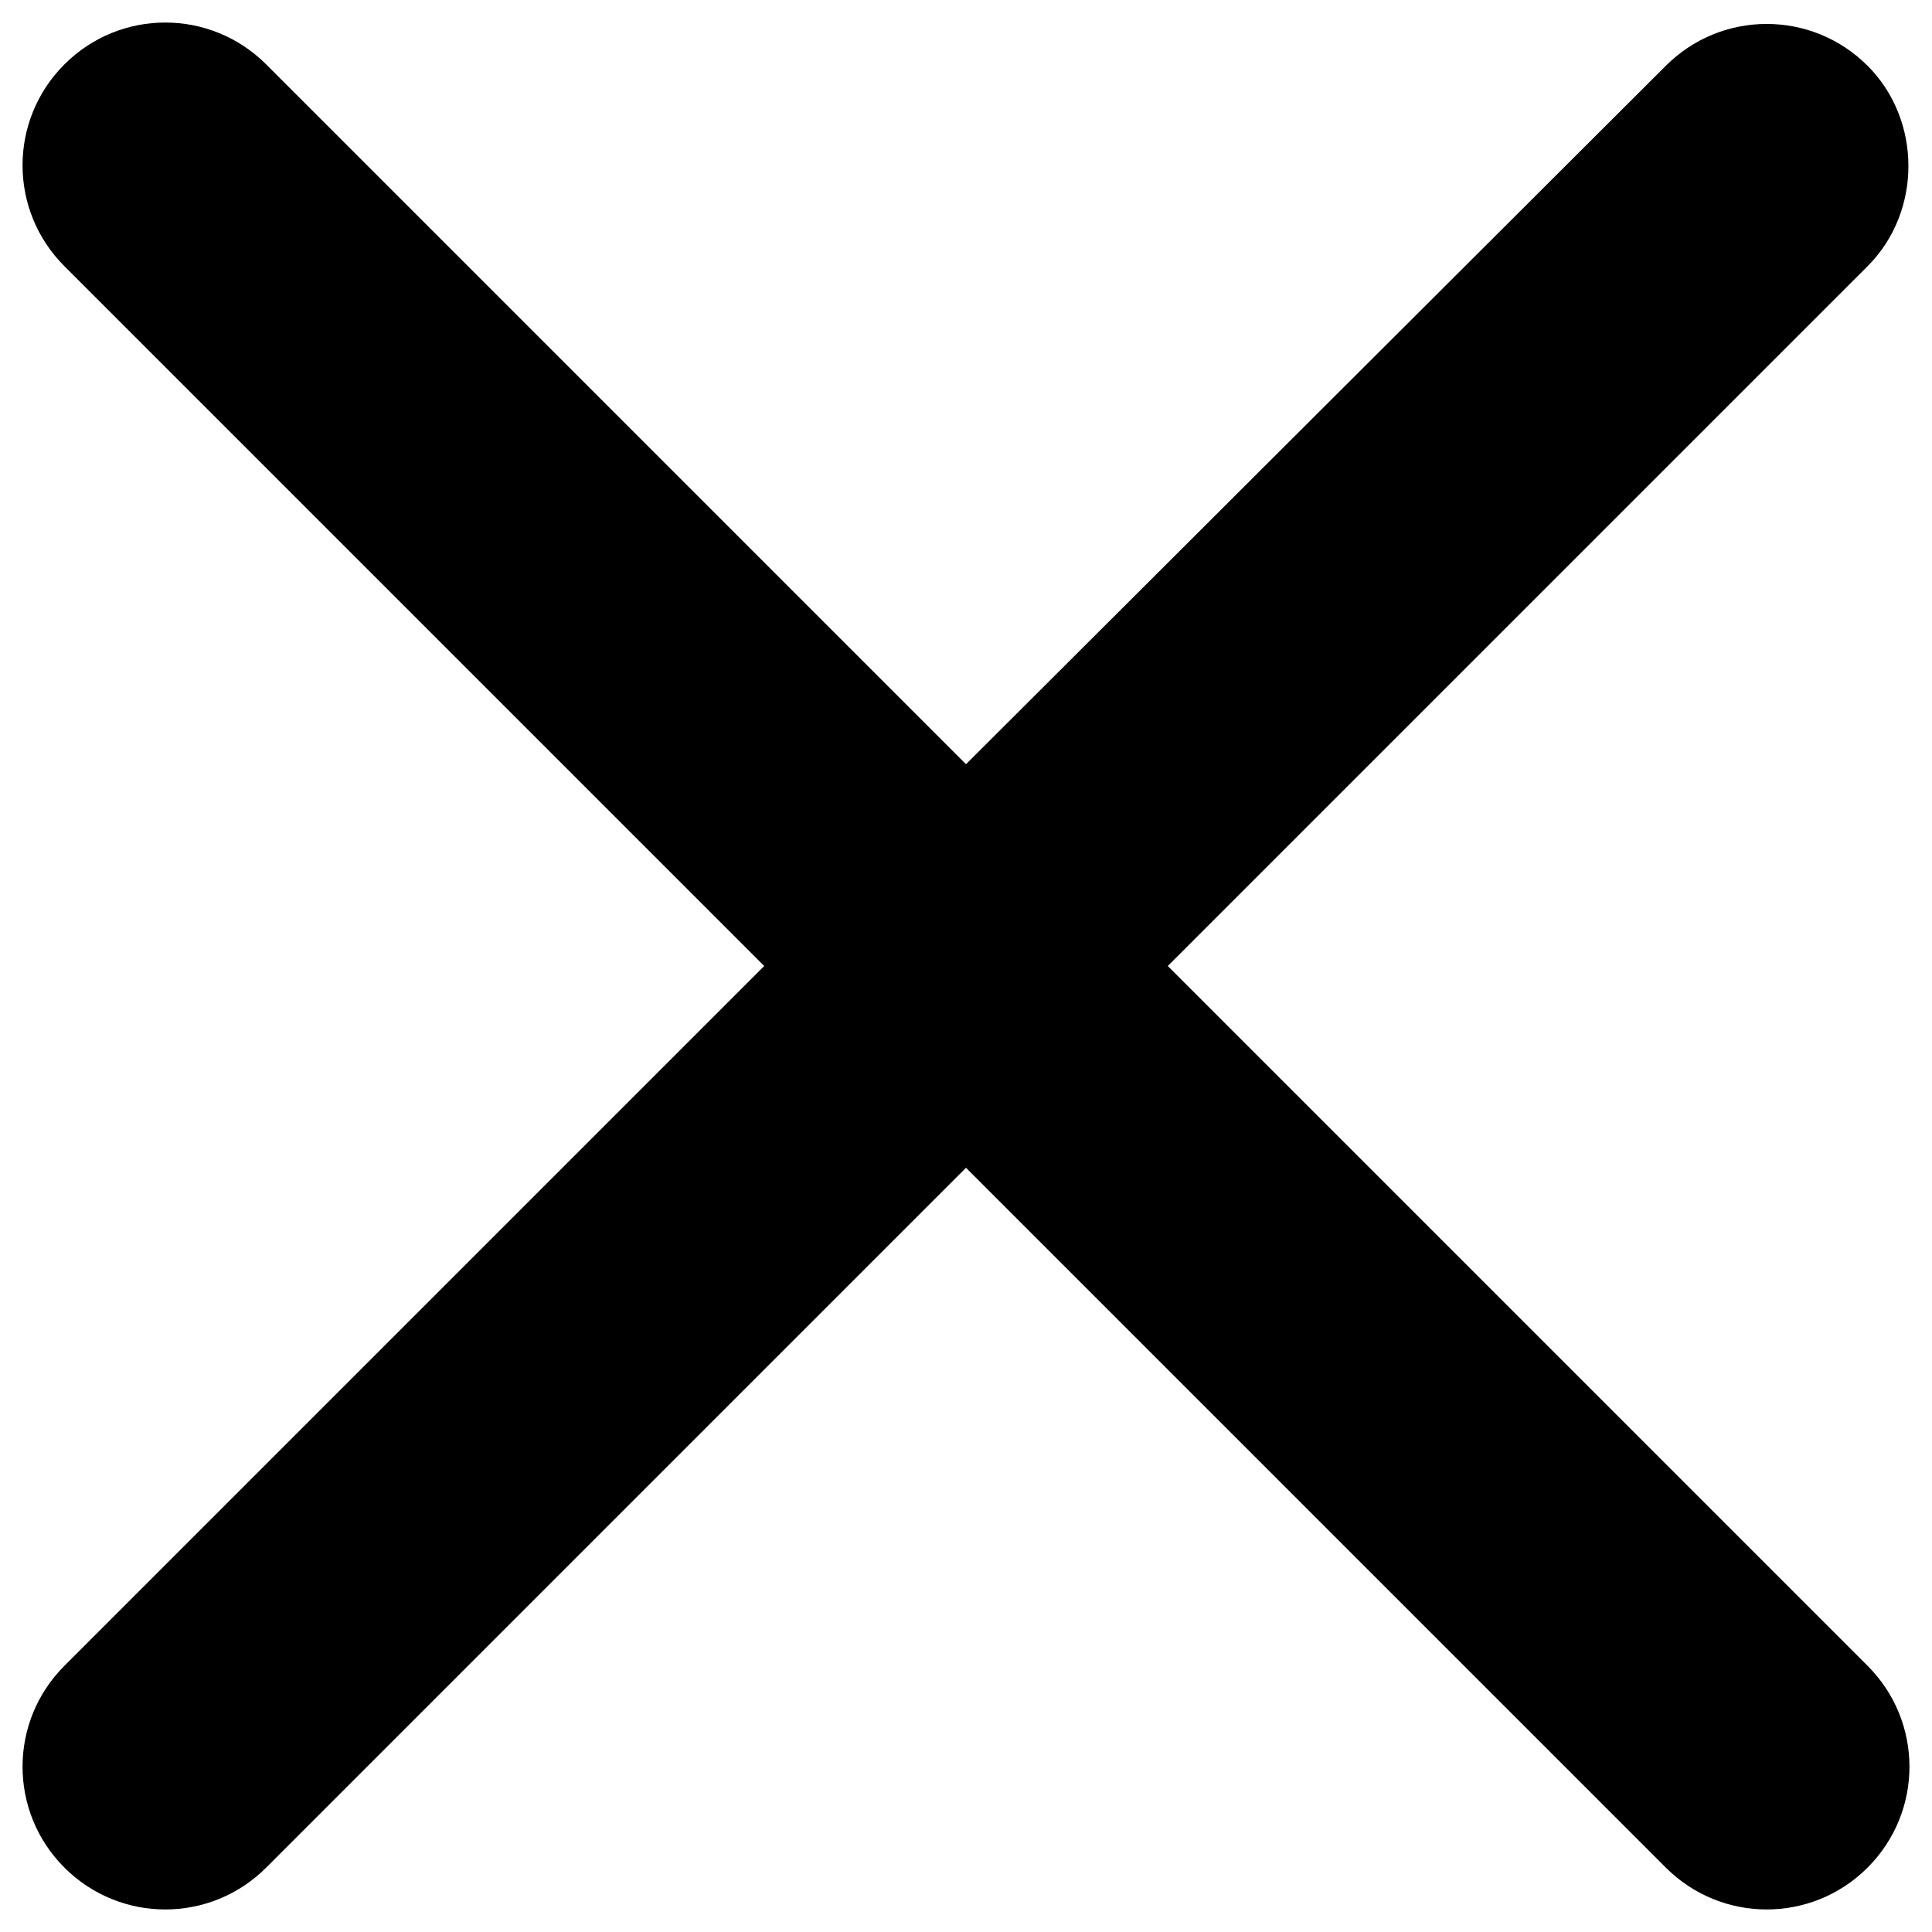
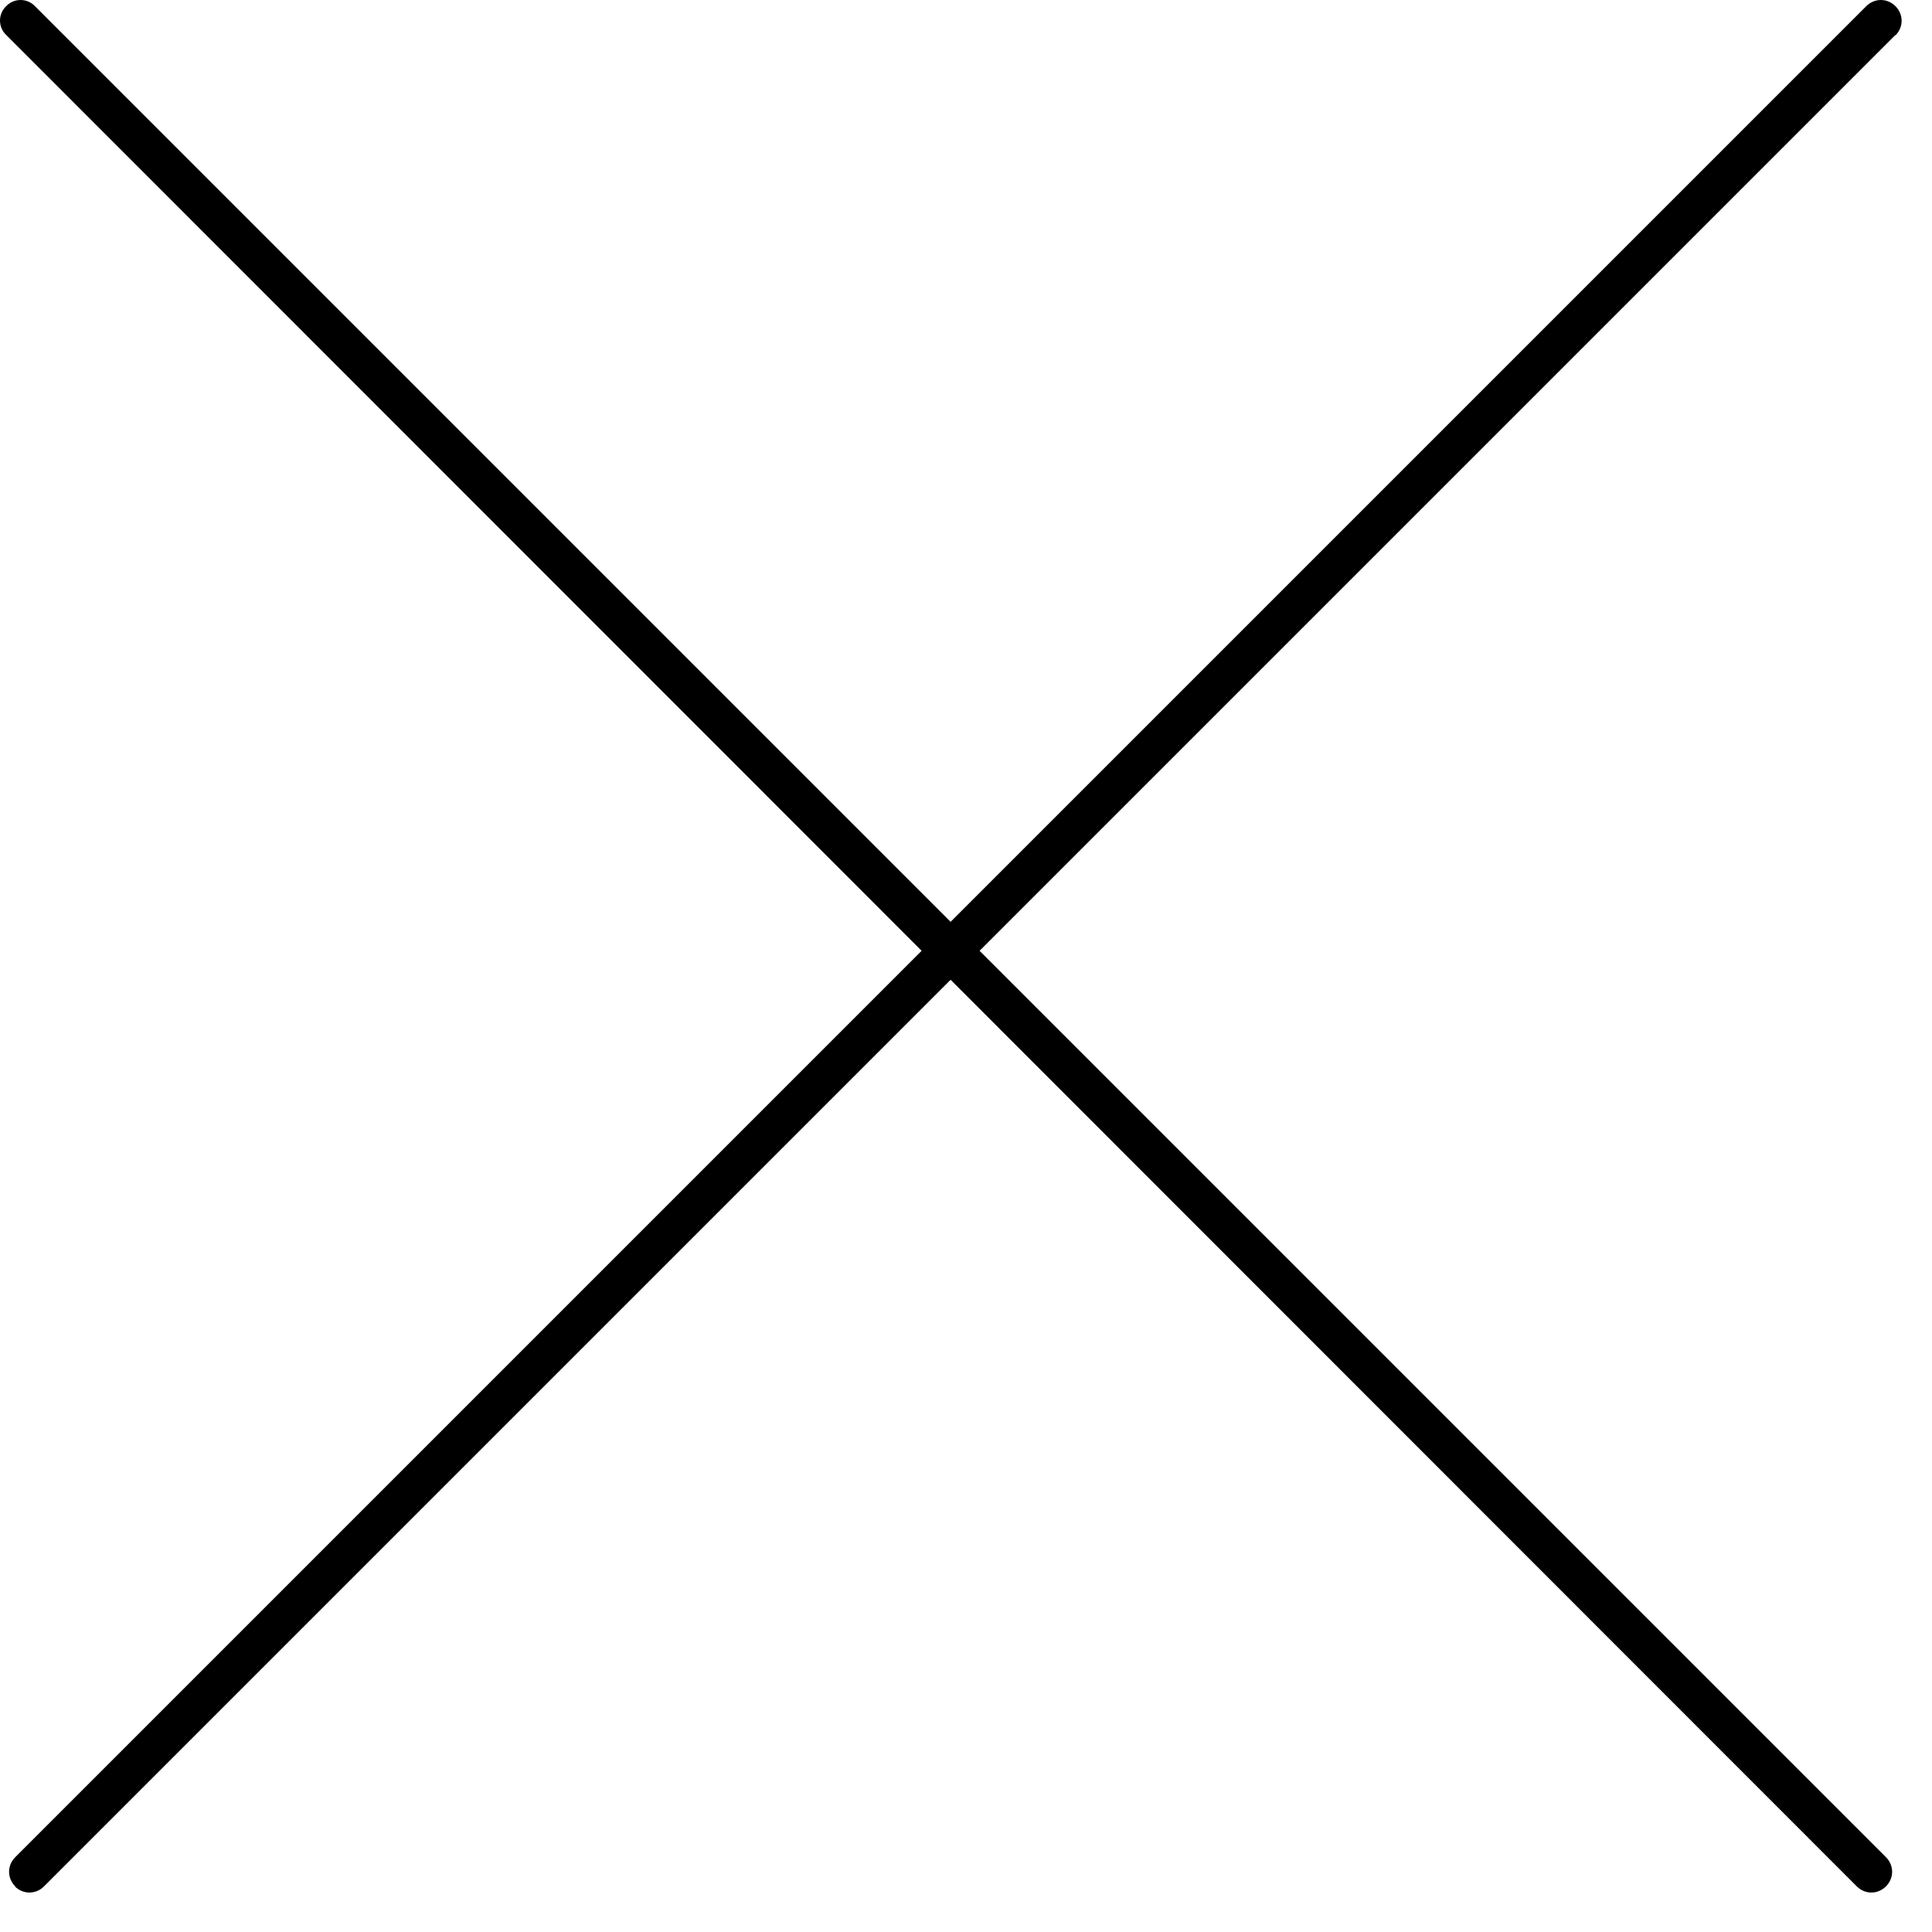
- <svg xmlns="http://www.w3.org/2000/svg" viewBox="0 0 18 18">
-   <path d="M17.4 0.613C16.88 0.093 16.04 0.093 15.52 0.613L9 7.12L2.48 0.6C1.96 0.08 1.12 0.08 0.6 0.6C0.08 1.12 0.08 1.96 0.6 2.48L7.12 9L0.6 15.52C0.08 16.04 0.08 16.88 0.6 17.4C1.12 17.92 1.96 17.92 2.48 17.4L9 10.88L15.52 17.4C16.04 17.92 16.88 17.92 17.4 17.4C17.92 16.88 17.92 16.04 17.4 15.52L10.88 9L17.4 2.48C17.907 1.973 17.907 1.12 17.4 0.613Z" />
+ <svg xmlns="http://www.w3.org/2000/svg" viewBox="0 0 47 47">
+   <path d="M0.85 0.15L45.88 45.18C46.08 45.38 46.08 45.69 45.88 45.89C45.68 46.09 45.37 46.09 45.17 45.89L0.15 0.85C-0.05 0.66 -0.05 0.34 0.15 0.15C0.34 -0.05 0.66 -0.05 0.85 0.15Z M46.111 0.85L1.071 45.89C0.871 46.09 0.561 46.09 0.361 45.89H0.371C0.171 45.69 0.171 45.38 0.371 45.18L45.401 0.15C45.601 -0.05 45.911 -0.05 46.111 0.15C46.311 0.35 46.311 0.66 46.111 0.86V0.85Z" />
</svg>
